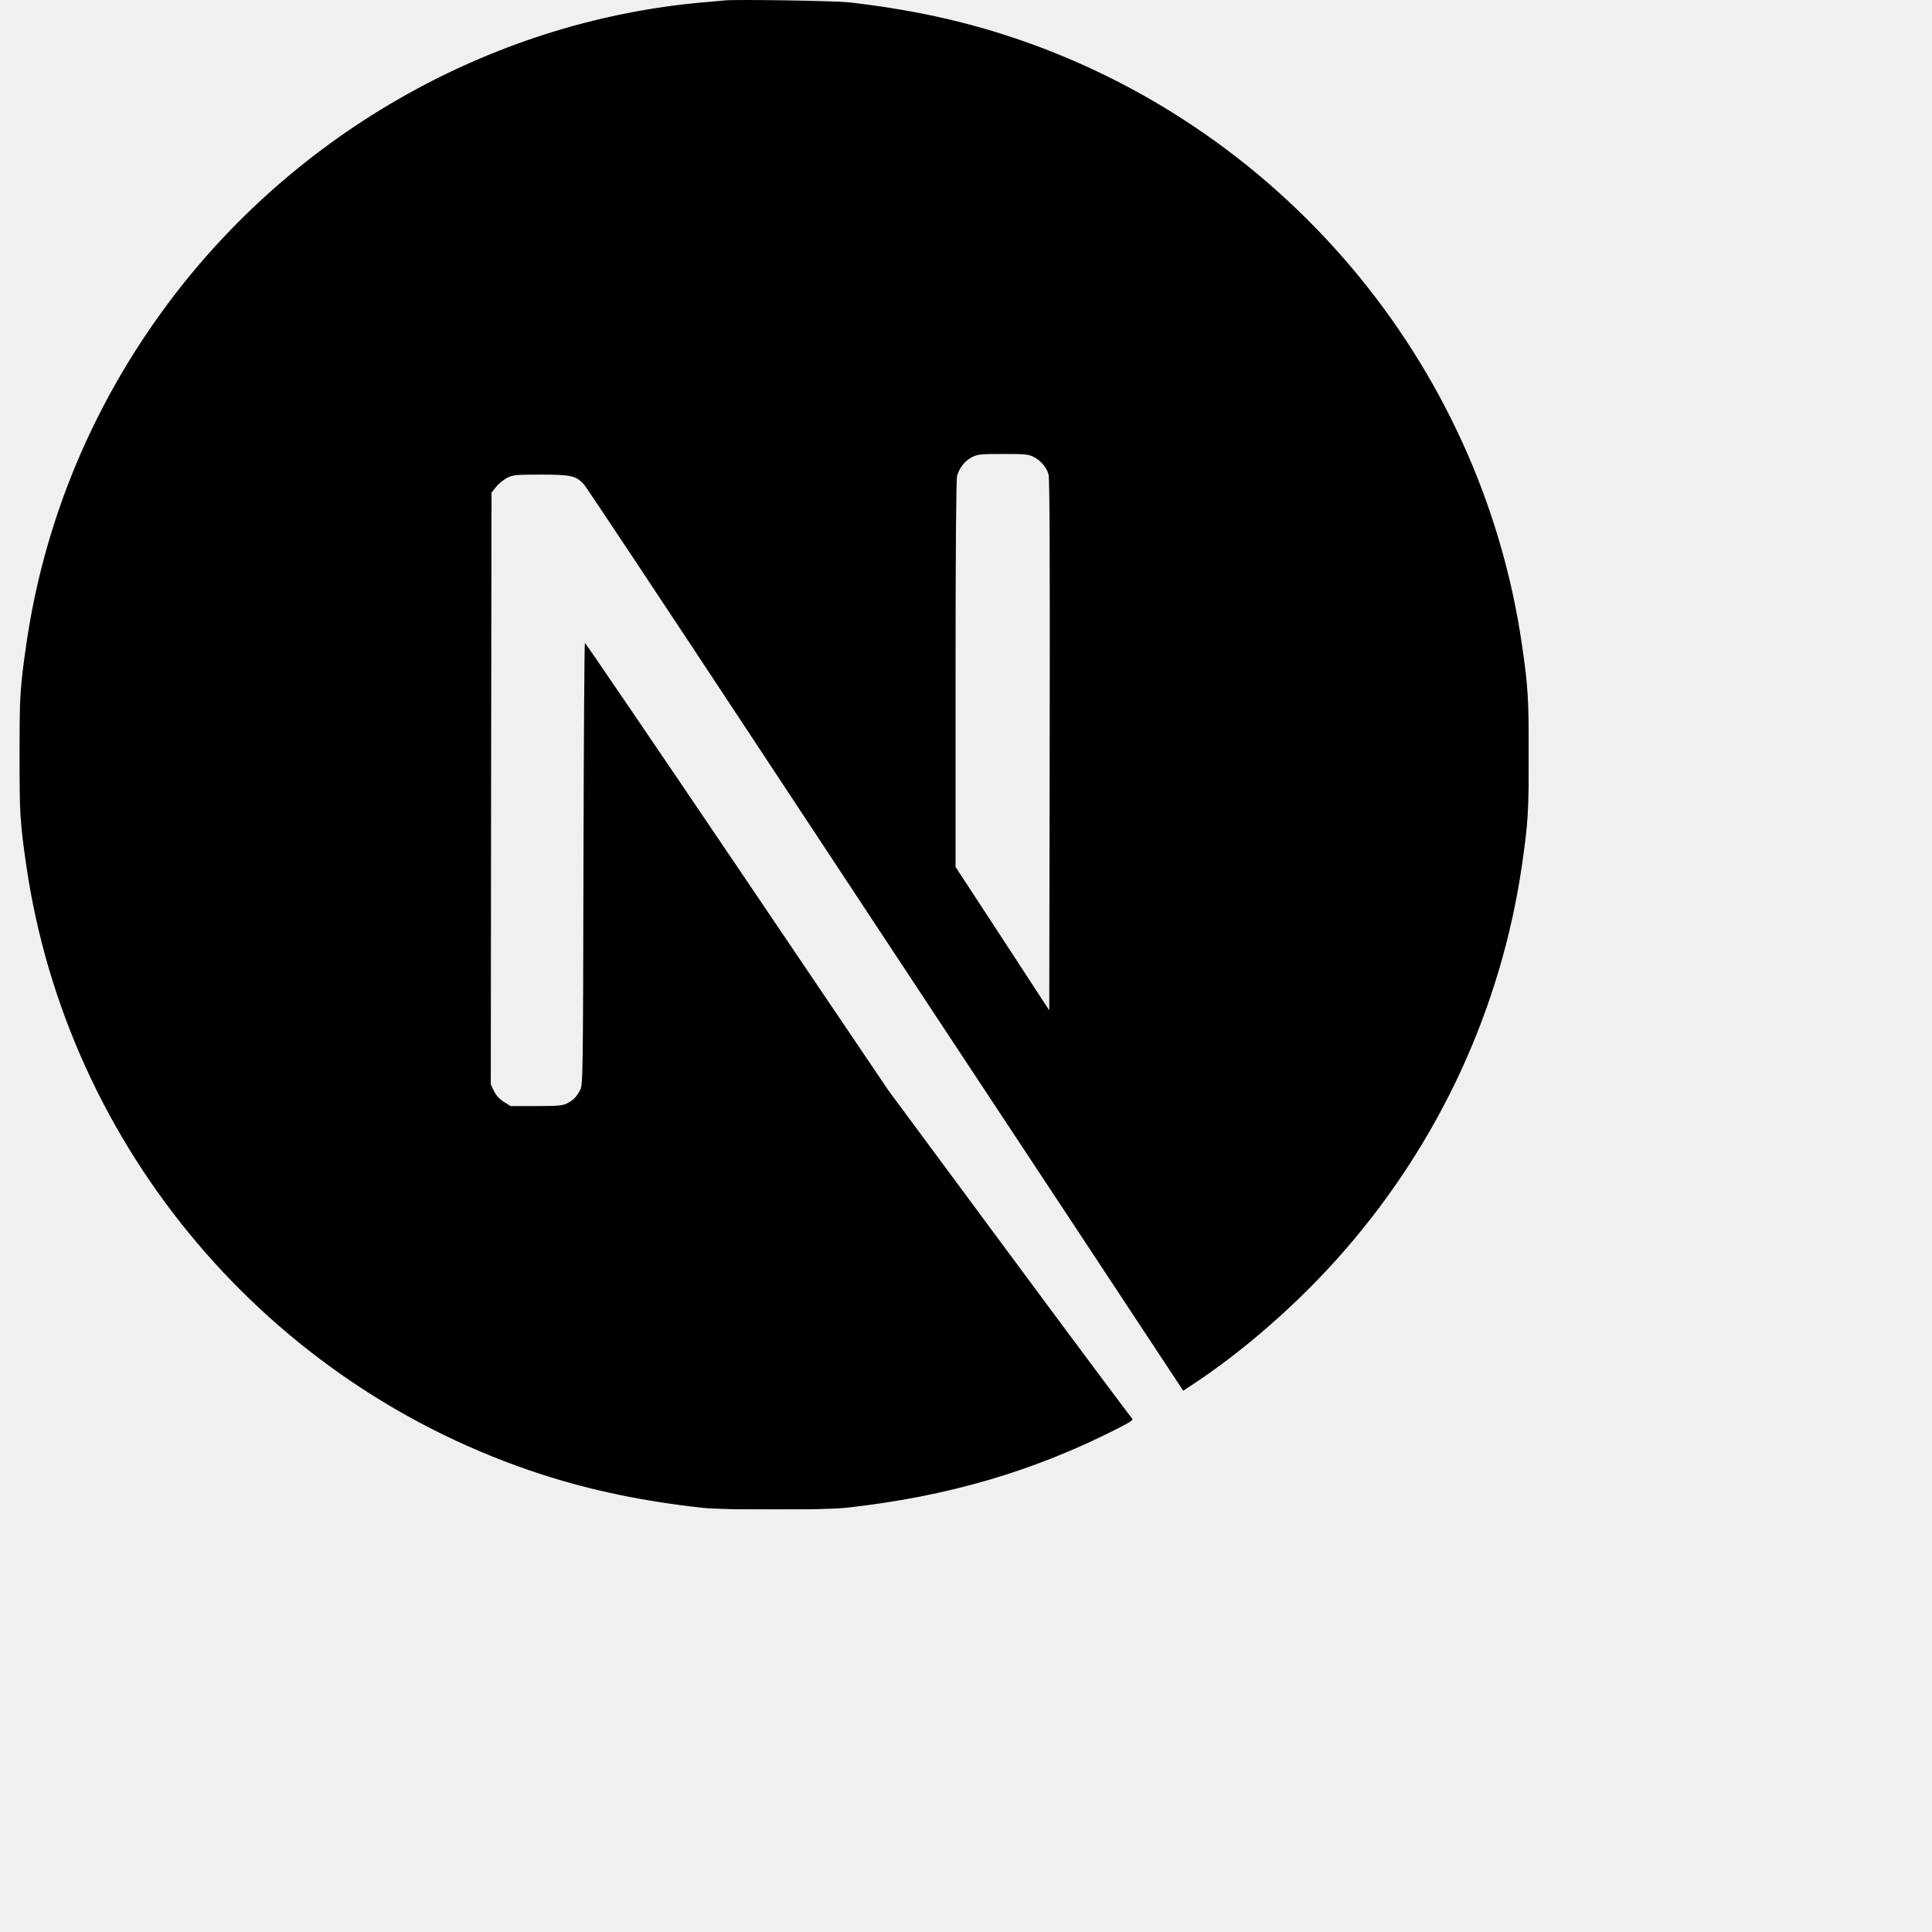
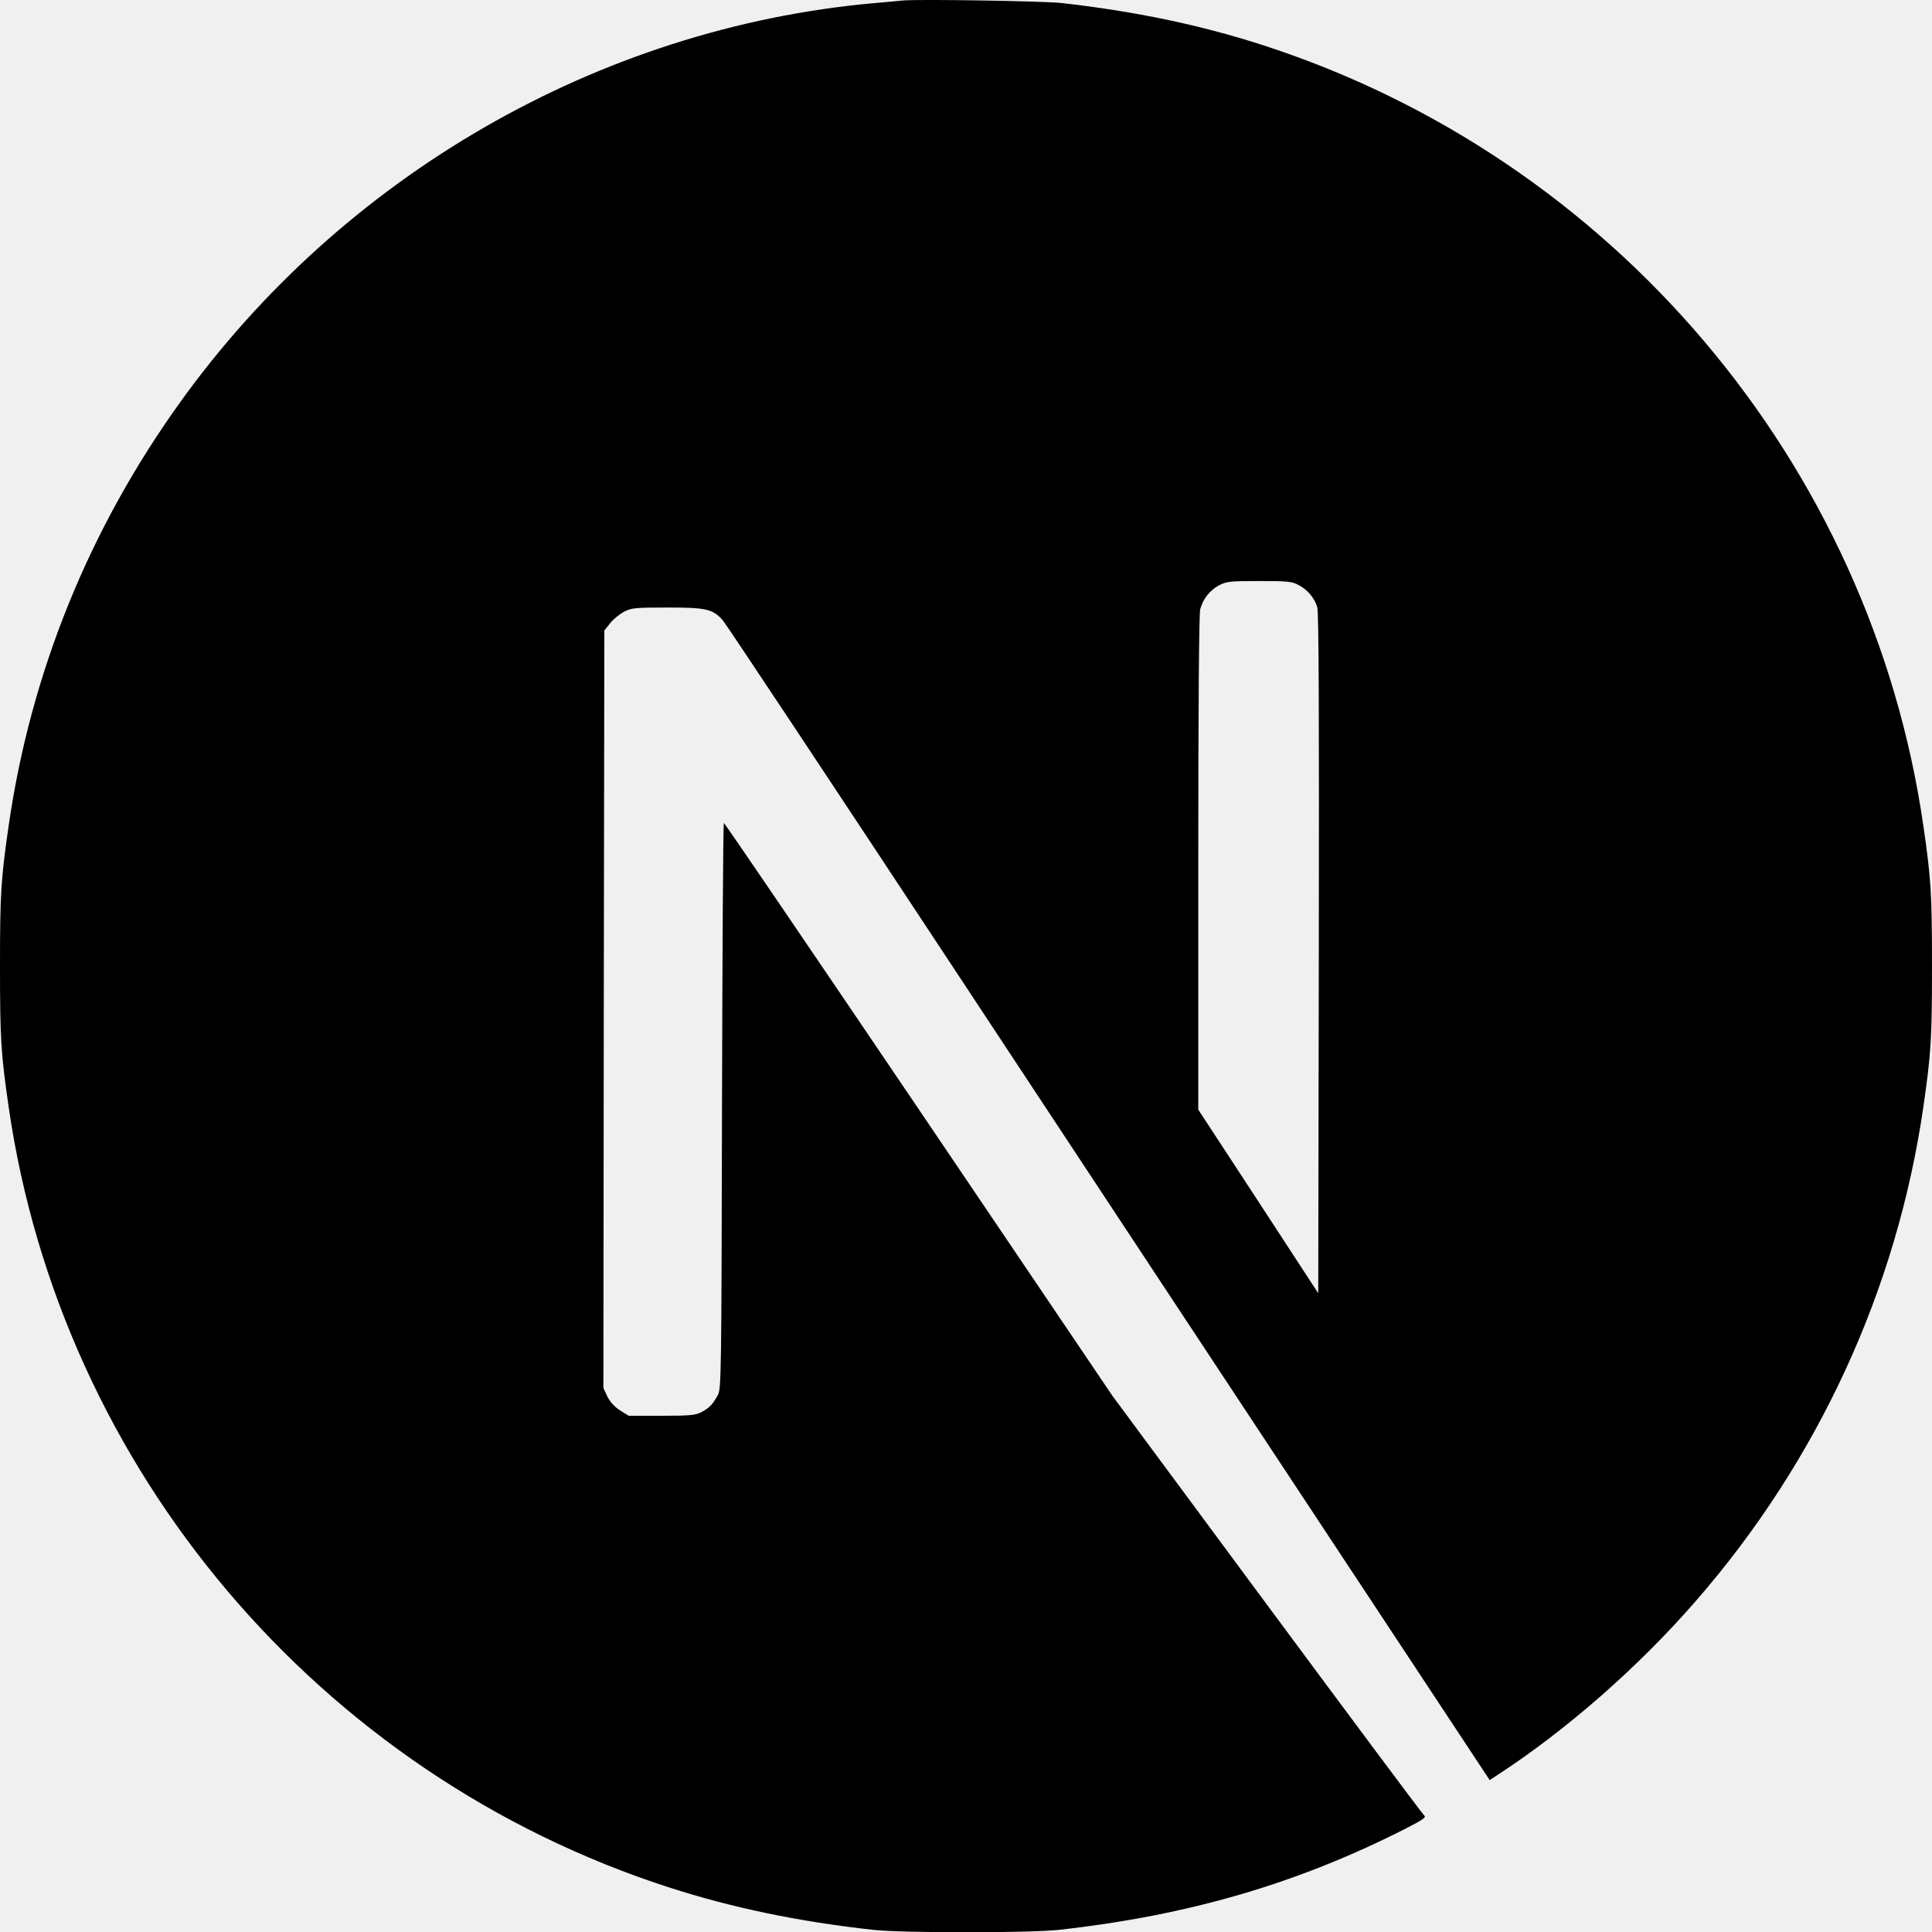
- <svg xmlns="http://www.w3.org/2000/svg" width="32" height="32" viewBox="0 0 32 32" fill="none">
-   <g clip-path="url(#clip0_156_449)">
-     <mask id="mask0_156_449" style="mask-type:luminance" maskUnits="userSpaceOnUse" x="0" y="0" width="26" height="25">
-       <path d="M25.321 0H0.321V25H25.321V0Z" fill="white" />
-     </mask>
-     <g mask="url(#mask0_156_449)">
-       <path d="M12.003 0.007C11.949 0.012 11.778 0.029 11.624 0.041C8.073 0.361 4.747 2.277 2.64 5.222C1.467 6.859 0.717 8.716 0.434 10.684C0.334 11.37 0.321 11.573 0.321 12.504C0.321 13.435 0.334 13.638 0.434 14.325C1.113 19.02 4.454 22.964 8.985 24.425C9.796 24.687 10.651 24.865 11.624 24.973C12.003 25.014 13.64 25.014 14.019 24.973C15.698 24.787 17.12 24.371 18.523 23.655C18.738 23.545 18.779 23.516 18.75 23.492C18.73 23.477 17.814 22.248 16.714 20.762L14.715 18.061L12.21 14.354C10.832 12.316 9.698 10.649 9.688 10.649C9.679 10.647 9.669 12.294 9.664 14.305C9.657 17.827 9.654 17.969 9.61 18.052C9.547 18.172 9.498 18.22 9.395 18.274C9.317 18.313 9.248 18.32 8.879 18.32H8.457L8.344 18.25C8.271 18.203 8.217 18.142 8.181 18.071L8.129 17.961L8.134 13.062L8.141 8.159L8.217 8.064C8.256 8.013 8.339 7.947 8.398 7.915C8.498 7.866 8.537 7.861 8.96 7.861C9.459 7.861 9.542 7.881 9.671 8.022C9.708 8.061 11.064 10.104 12.687 12.565C14.309 15.026 16.529 18.387 17.619 20.036L19.598 23.035L19.698 22.969C20.585 22.392 21.524 21.571 22.267 20.715C23.848 18.9 24.867 16.686 25.209 14.325C25.309 13.638 25.321 13.435 25.321 12.504C25.321 11.573 25.309 11.37 25.209 10.684C24.529 5.989 21.189 2.045 16.658 0.583C15.859 0.324 15.008 0.146 14.056 0.038C13.821 0.014 12.206 -0.013 12.003 0.007ZM17.12 7.568C17.237 7.626 17.332 7.739 17.367 7.856C17.386 7.92 17.391 9.278 17.386 12.341L17.379 16.735L16.604 15.547L15.827 14.359V11.165C15.827 9.1 15.837 7.939 15.852 7.883C15.891 7.746 15.976 7.639 16.093 7.575C16.194 7.524 16.23 7.519 16.614 7.519C16.976 7.519 17.039 7.524 17.12 7.568Z" fill="black" />
-     </g>
+ <svg xmlns="http://www.w3.org/2000/svg" width="31" height="31" viewBox="0 0 31 31" fill="none">
+   <mask id="mask0_156_450" style="mask-type:luminance" maskUnits="userSpaceOnUse" x="0" y="0" width="31" height="31">
+     <path d="M31 0H0V31H31V0Z" fill="white" />
+   </mask>
+   <g mask="url(#mask0_156_450)">
+     <path d="M14.485 0.008C14.418 0.014 14.206 0.036 14.015 0.051C9.612 0.448 5.488 2.823 2.876 6.475C1.421 8.505 0.491 10.808 0.139 13.248C0.015 14.099 0 14.351 0 15.505C0 16.66 0.015 16.911 0.139 17.763C0.982 23.584 5.124 28.475 10.742 30.287C11.748 30.611 12.809 30.833 14.015 30.966C14.485 31.017 16.515 31.017 16.985 30.966C19.067 30.736 20.83 30.221 22.57 29.333C22.836 29.196 22.888 29.16 22.852 29.13C22.827 29.111 21.691 27.587 20.327 25.745L17.849 22.396L14.742 17.799C13.033 15.272 11.627 13.205 11.615 13.205C11.603 13.202 11.591 15.245 11.585 17.739C11.576 22.105 11.573 22.281 11.518 22.384C11.439 22.533 11.379 22.593 11.252 22.66C11.155 22.708 11.07 22.717 10.612 22.717H10.088L9.948 22.63C9.858 22.572 9.791 22.496 9.745 22.408L9.682 22.272L9.688 16.196L9.697 10.117L9.791 9.999C9.839 9.936 9.942 9.854 10.015 9.814C10.139 9.754 10.188 9.748 10.712 9.748C11.33 9.748 11.433 9.772 11.594 9.948C11.639 9.996 13.321 12.53 15.333 15.581C17.345 18.633 20.097 22.799 21.448 24.845L23.903 28.563L24.027 28.481C25.127 27.766 26.291 26.748 27.212 25.687C29.173 23.436 30.436 20.69 30.861 17.763C30.985 16.911 31 16.66 31 15.505C31 14.351 30.985 14.099 30.861 13.248C30.018 7.427 25.876 2.536 20.258 0.723C19.267 0.402 18.212 0.181 17.03 0.048C16.739 0.017 14.736 -0.016 14.485 0.008ZM20.83 9.384C20.976 9.457 21.094 9.596 21.136 9.742C21.161 9.82 21.167 11.505 21.161 15.302L21.152 20.751L20.191 19.278L19.227 17.805V13.845C19.227 11.284 19.239 9.845 19.258 9.775C19.306 9.605 19.412 9.472 19.558 9.393C19.682 9.33 19.727 9.323 20.203 9.323C20.652 9.323 20.73 9.33 20.83 9.384Z" fill="black" />
  </g>
-   <defs>
-     <clipPath id="clip0_156_449">
-       <rect width="31.076" height="31.076" fill="white" transform="translate(0.321289)" />
-     </clipPath>
-   </defs>
</svg>
